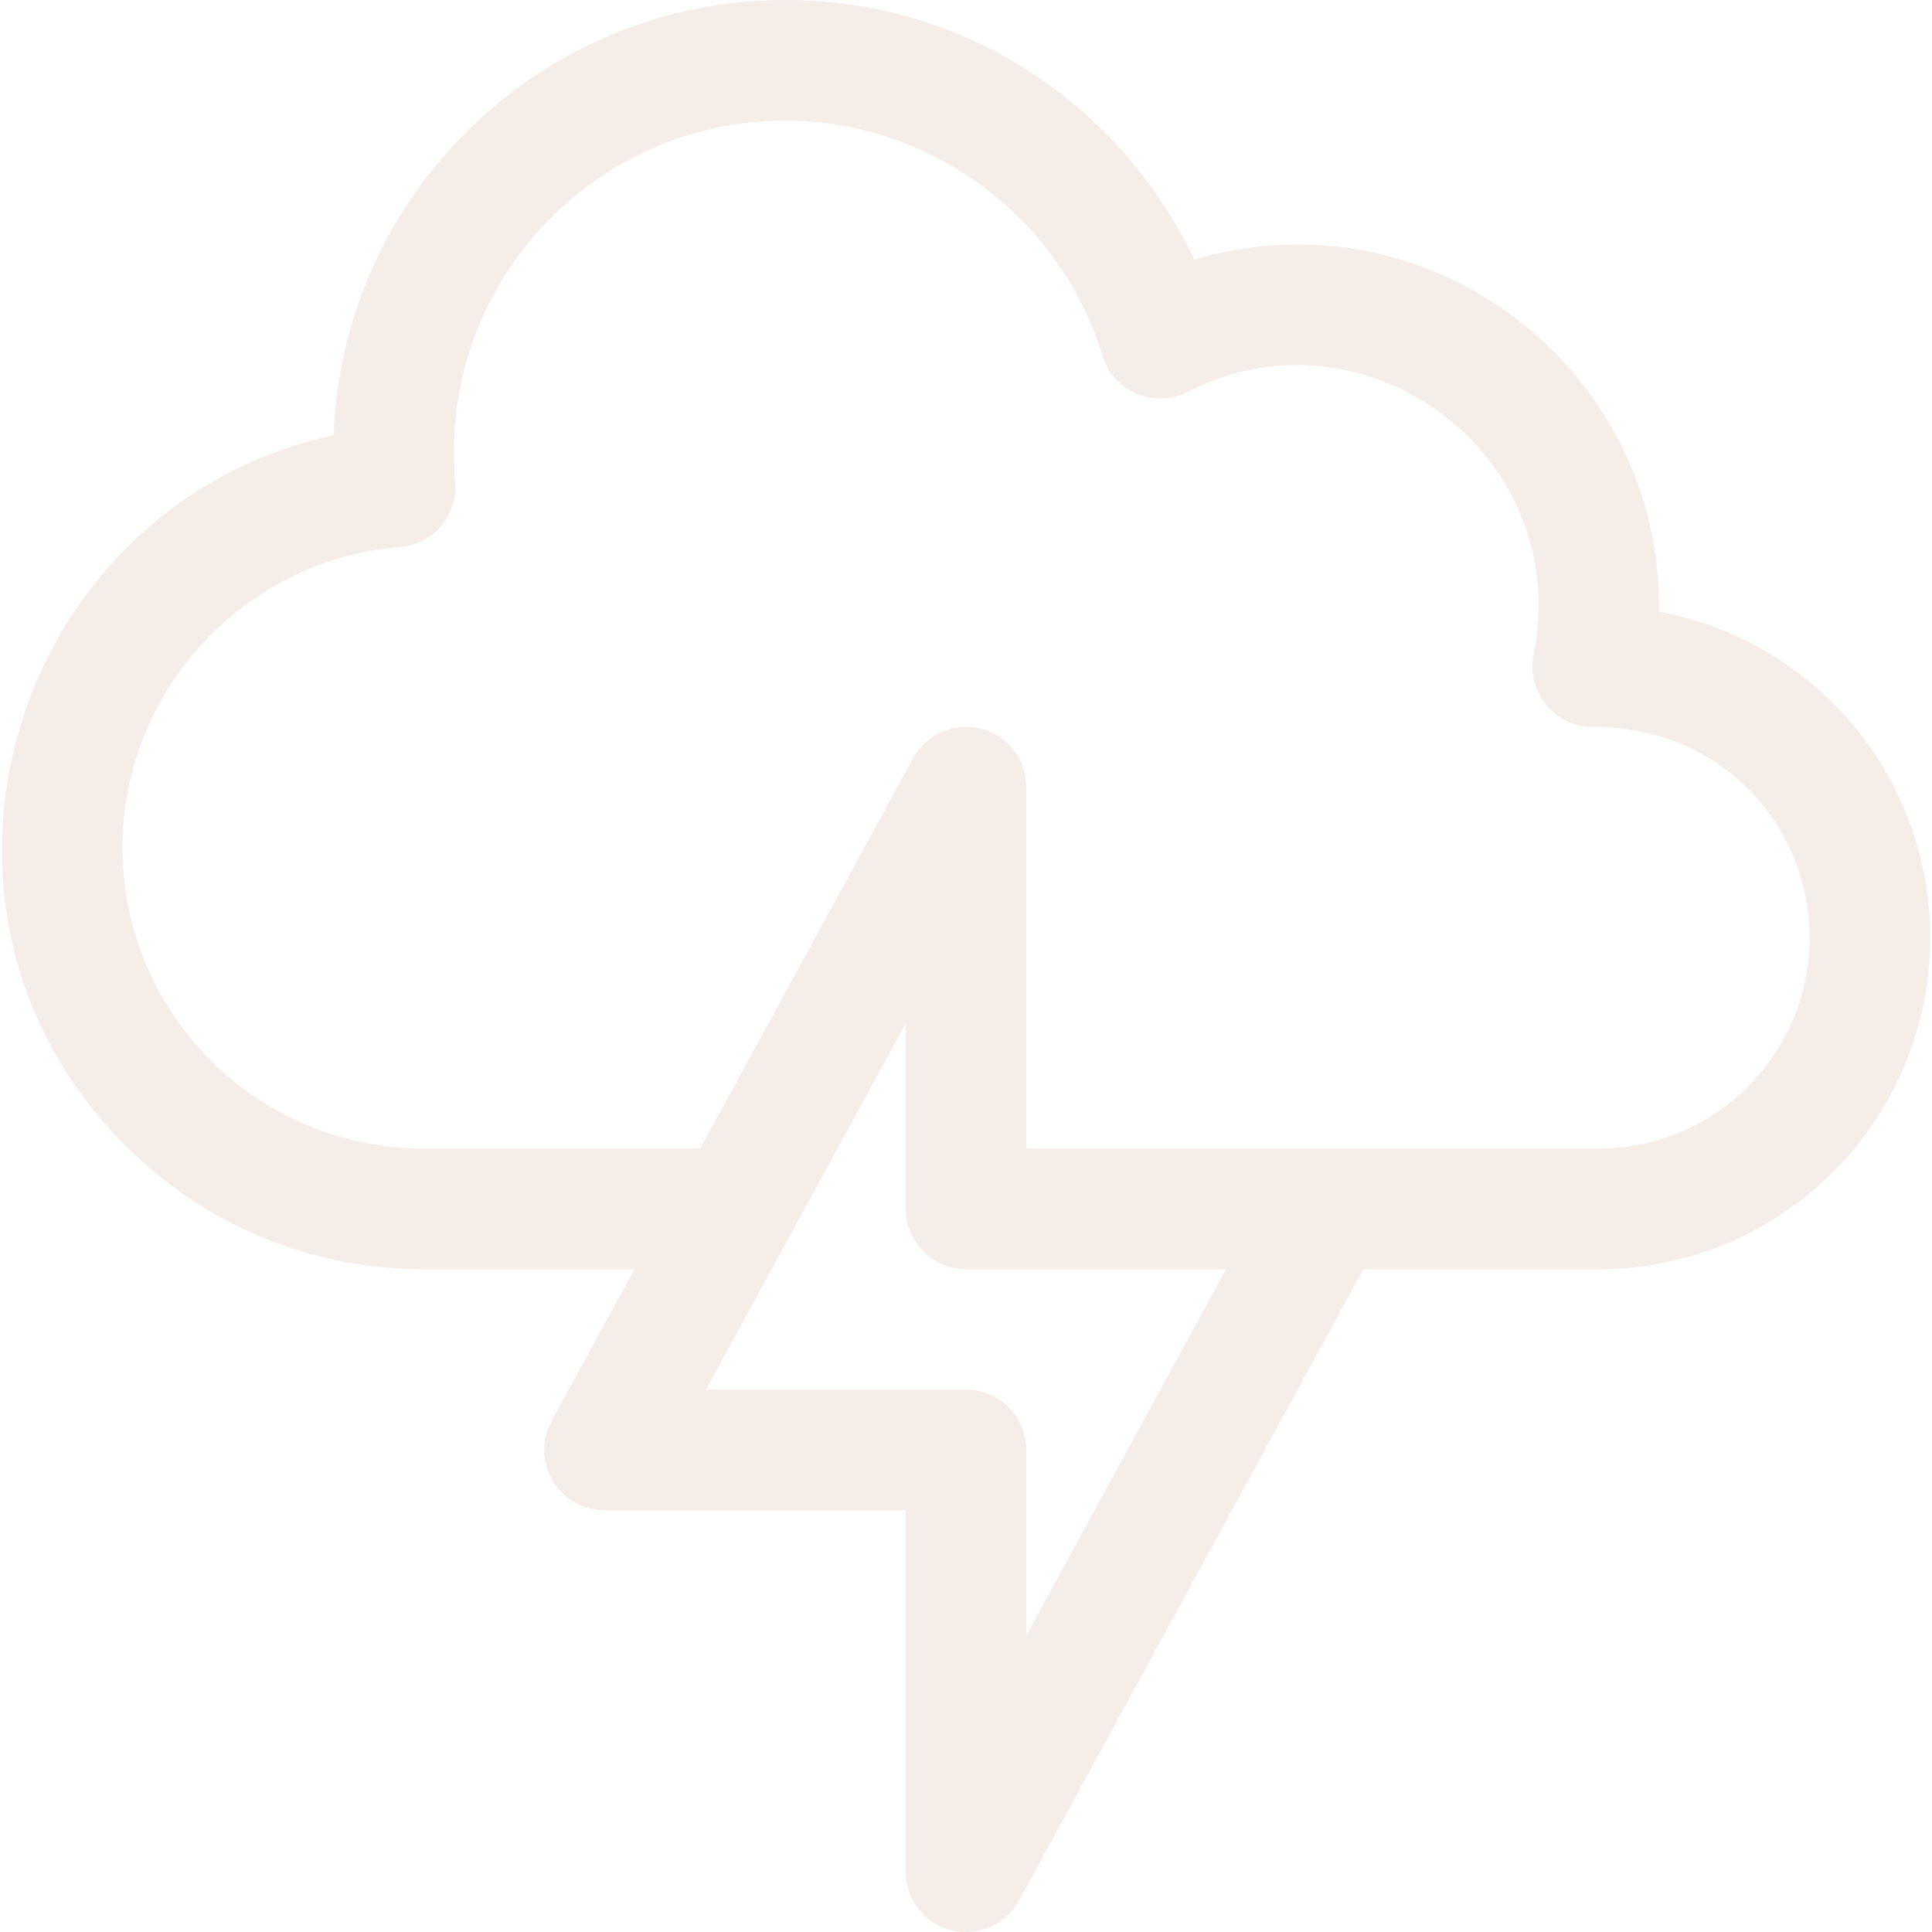
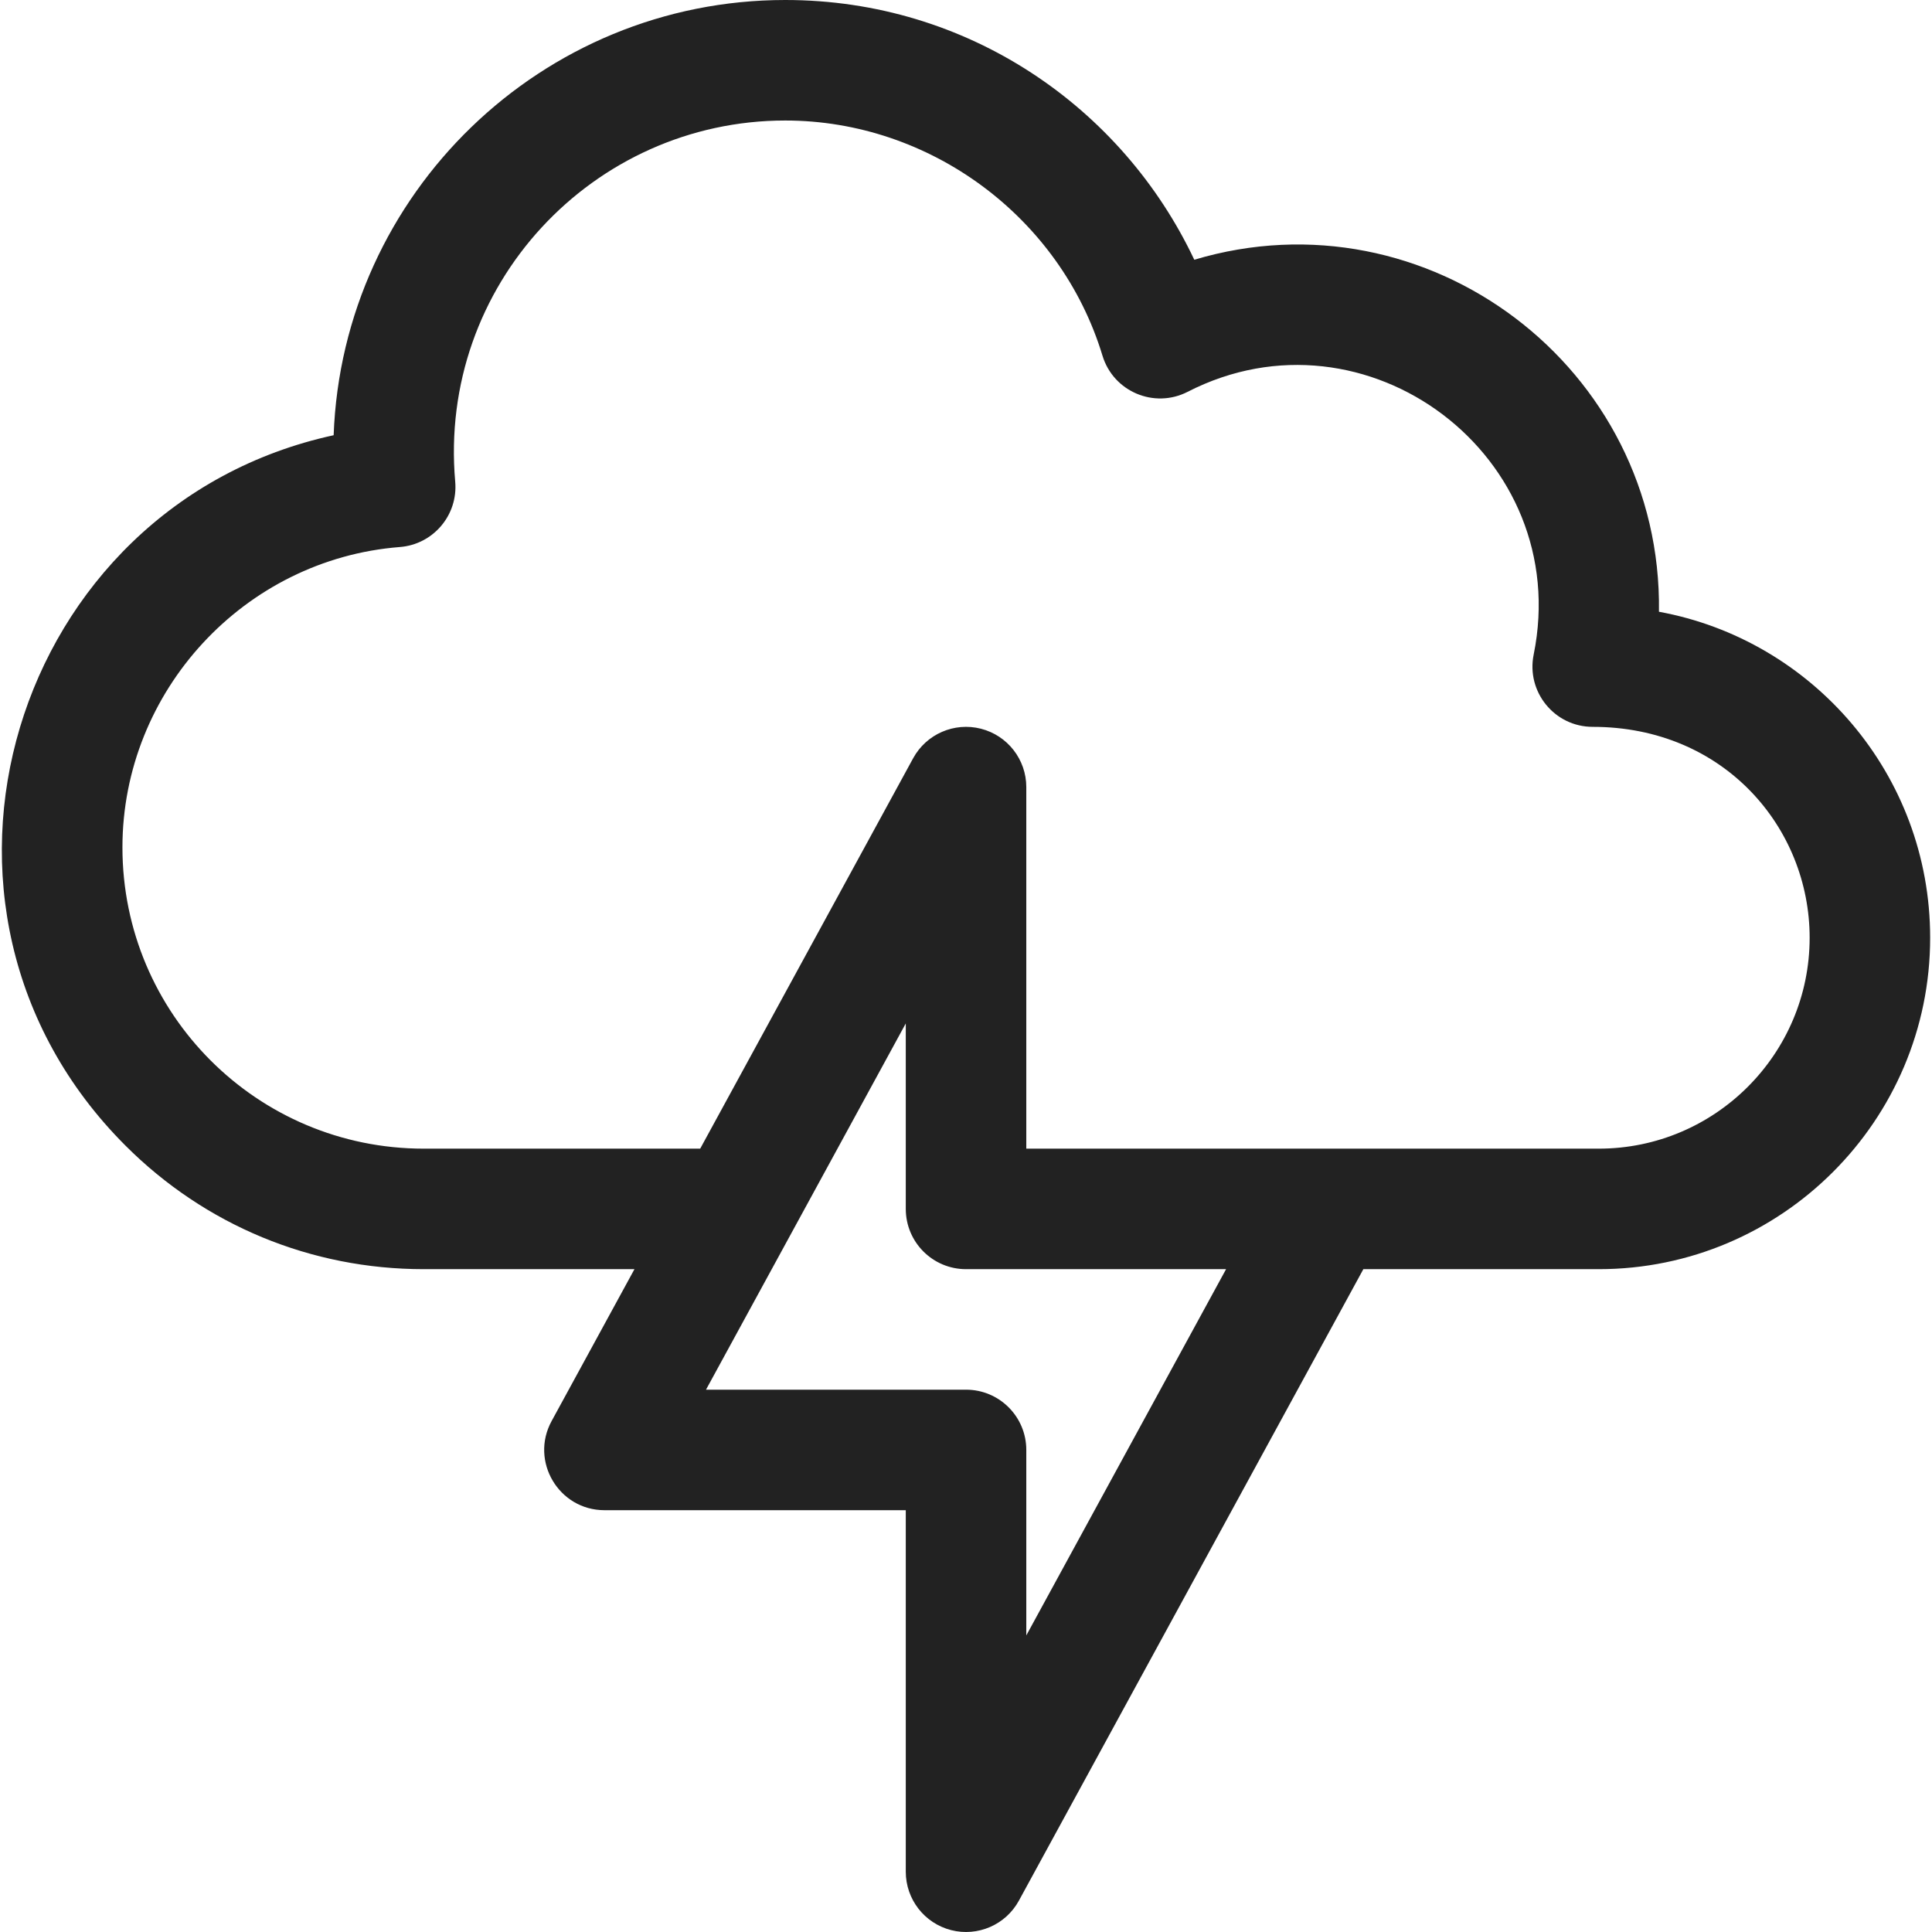
<svg xmlns="http://www.w3.org/2000/svg" version="1.1" width="512" height="512" x="0" y="0" viewBox="0 0 513.001 513.001" style="enable-background:new 0 0 512 512" xml:space="preserve" class="">
  <g>
    <g>
-       <path d="m440.5 162.44c.923-64.813-61.524-111.963-123.384-93.471-19.142-40.508-60.156-68.969-108.605-68.969-64.682 0-117.576 51.446-119.919 115.565-85.204 18.523-118.471 125.469-55.278 188.625 21.146 21.158 49.272 32.81 79.197 32.81h55.956l-22.003 40.338c-5.804 10.64 1.906 23.662 14.046 23.662h80v96c0 7.314 4.959 13.697 12.046 15.504 7.039 1.796 14.475-1.38 17.999-7.842l91.454-167.662h62.502c48.523 0 88-39.477 88-88 0-43.472-31.375-79.141-72.011-86.56zm-167.989 271.813v-49.253c0-8.836-7.163-16-16-16h-69.047c9.682-17.751 39.265-71.986 53.047-97.253v49.253c0 8.836 7.164 16 16 16h69.047zm152-129.253c-14.952 0-137.016 0-152 0v-96c0-7.314-4.959-13.697-12.047-15.504-7.087-1.806-14.497 1.422-17.999 7.842l-56.543 103.662h-73.411c-44.202 0-80-35.769-80-80 0-41.496 32.357-76.526 73.665-79.749 8.855-.692 15.474-8.478 14.694-17.354-4.584-52.11 36.553-95.897 87.641-95.897 38.453 0 73.089 25.676 84.228 62.439 2.895 9.557 13.745 14.144 22.613 9.598 47.427-24.319 102.565 17.132 91.88 69.779-2.006 9.876 5.534 19.184 15.68 19.184 34.922 0 57.6 26.844 57.6 56-.001 30.878-25.122 56-56.001 56z" fill="#f4ede8" data-original="#000000" style="" class="" />
+       <path d="m440.5 162.44c.923-64.813-61.524-111.963-123.384-93.471-19.142-40.508-60.156-68.969-108.605-68.969-64.682 0-117.576 51.446-119.919 115.565-85.204 18.523-118.471 125.469-55.278 188.625 21.146 21.158 49.272 32.81 79.197 32.81h55.956l-22.003 40.338c-5.804 10.64 1.906 23.662 14.046 23.662h80v96c0 7.314 4.959 13.697 12.046 15.504 7.039 1.796 14.475-1.38 17.999-7.842l91.454-167.662h62.502c48.523 0 88-39.477 88-88 0-43.472-31.375-79.141-72.011-86.56zm-167.989 271.813v-49.253c0-8.836-7.163-16-16-16h-69.047c9.682-17.751 39.265-71.986 53.047-97.253v49.253c0 8.836 7.164 16 16 16h69.047zm152-129.253c-14.952 0-137.016 0-152 0v-96c0-7.314-4.959-13.697-12.047-15.504-7.087-1.806-14.497 1.422-17.999 7.842l-56.543 103.662h-73.411c-44.202 0-80-35.769-80-80 0-41.496 32.357-76.526 73.665-79.749 8.855-.692 15.474-8.478 14.694-17.354-4.584-52.11 36.553-95.897 87.641-95.897 38.453 0 73.089 25.676 84.228 62.439 2.895 9.557 13.745 14.144 22.613 9.598 47.427-24.319 102.565 17.132 91.88 69.779-2.006 9.876 5.534 19.184 15.68 19.184 34.922 0 57.6 26.844 57.6 56-.001 30.878-25.122 56-56.001 56z" fill="#222222" data-original="#000000" style="" class="" />
    </g>
  </g>
</svg>
